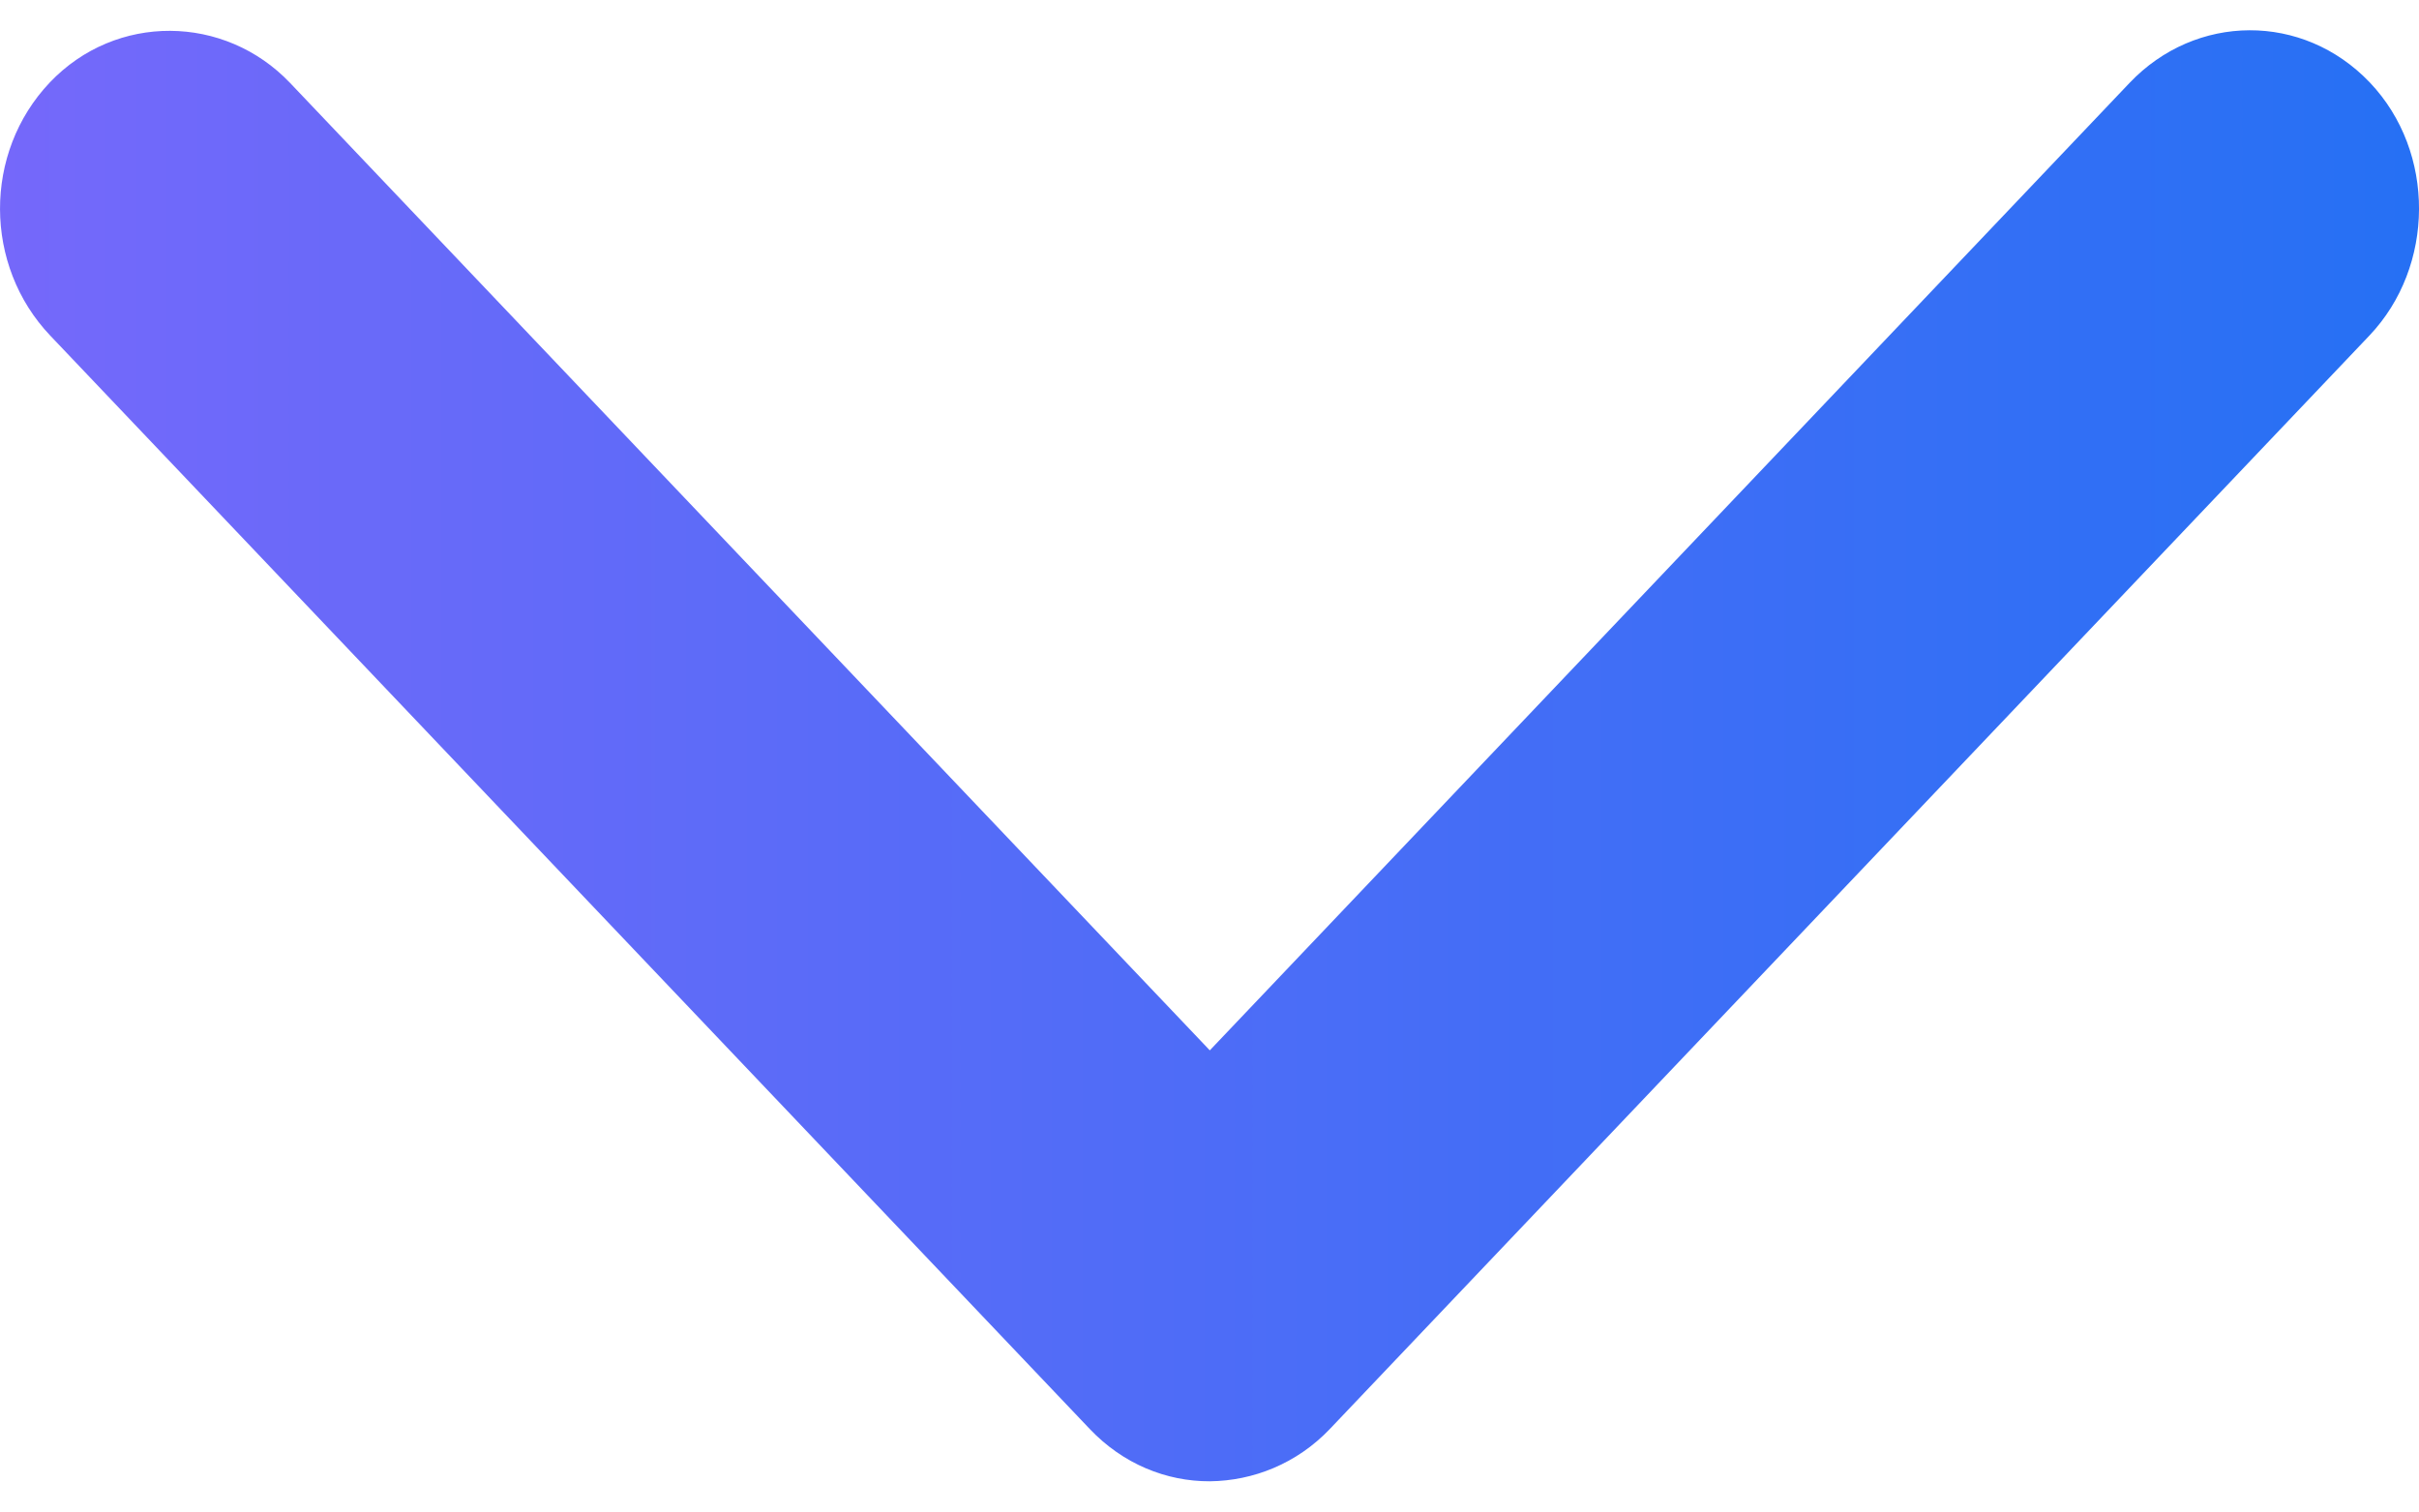
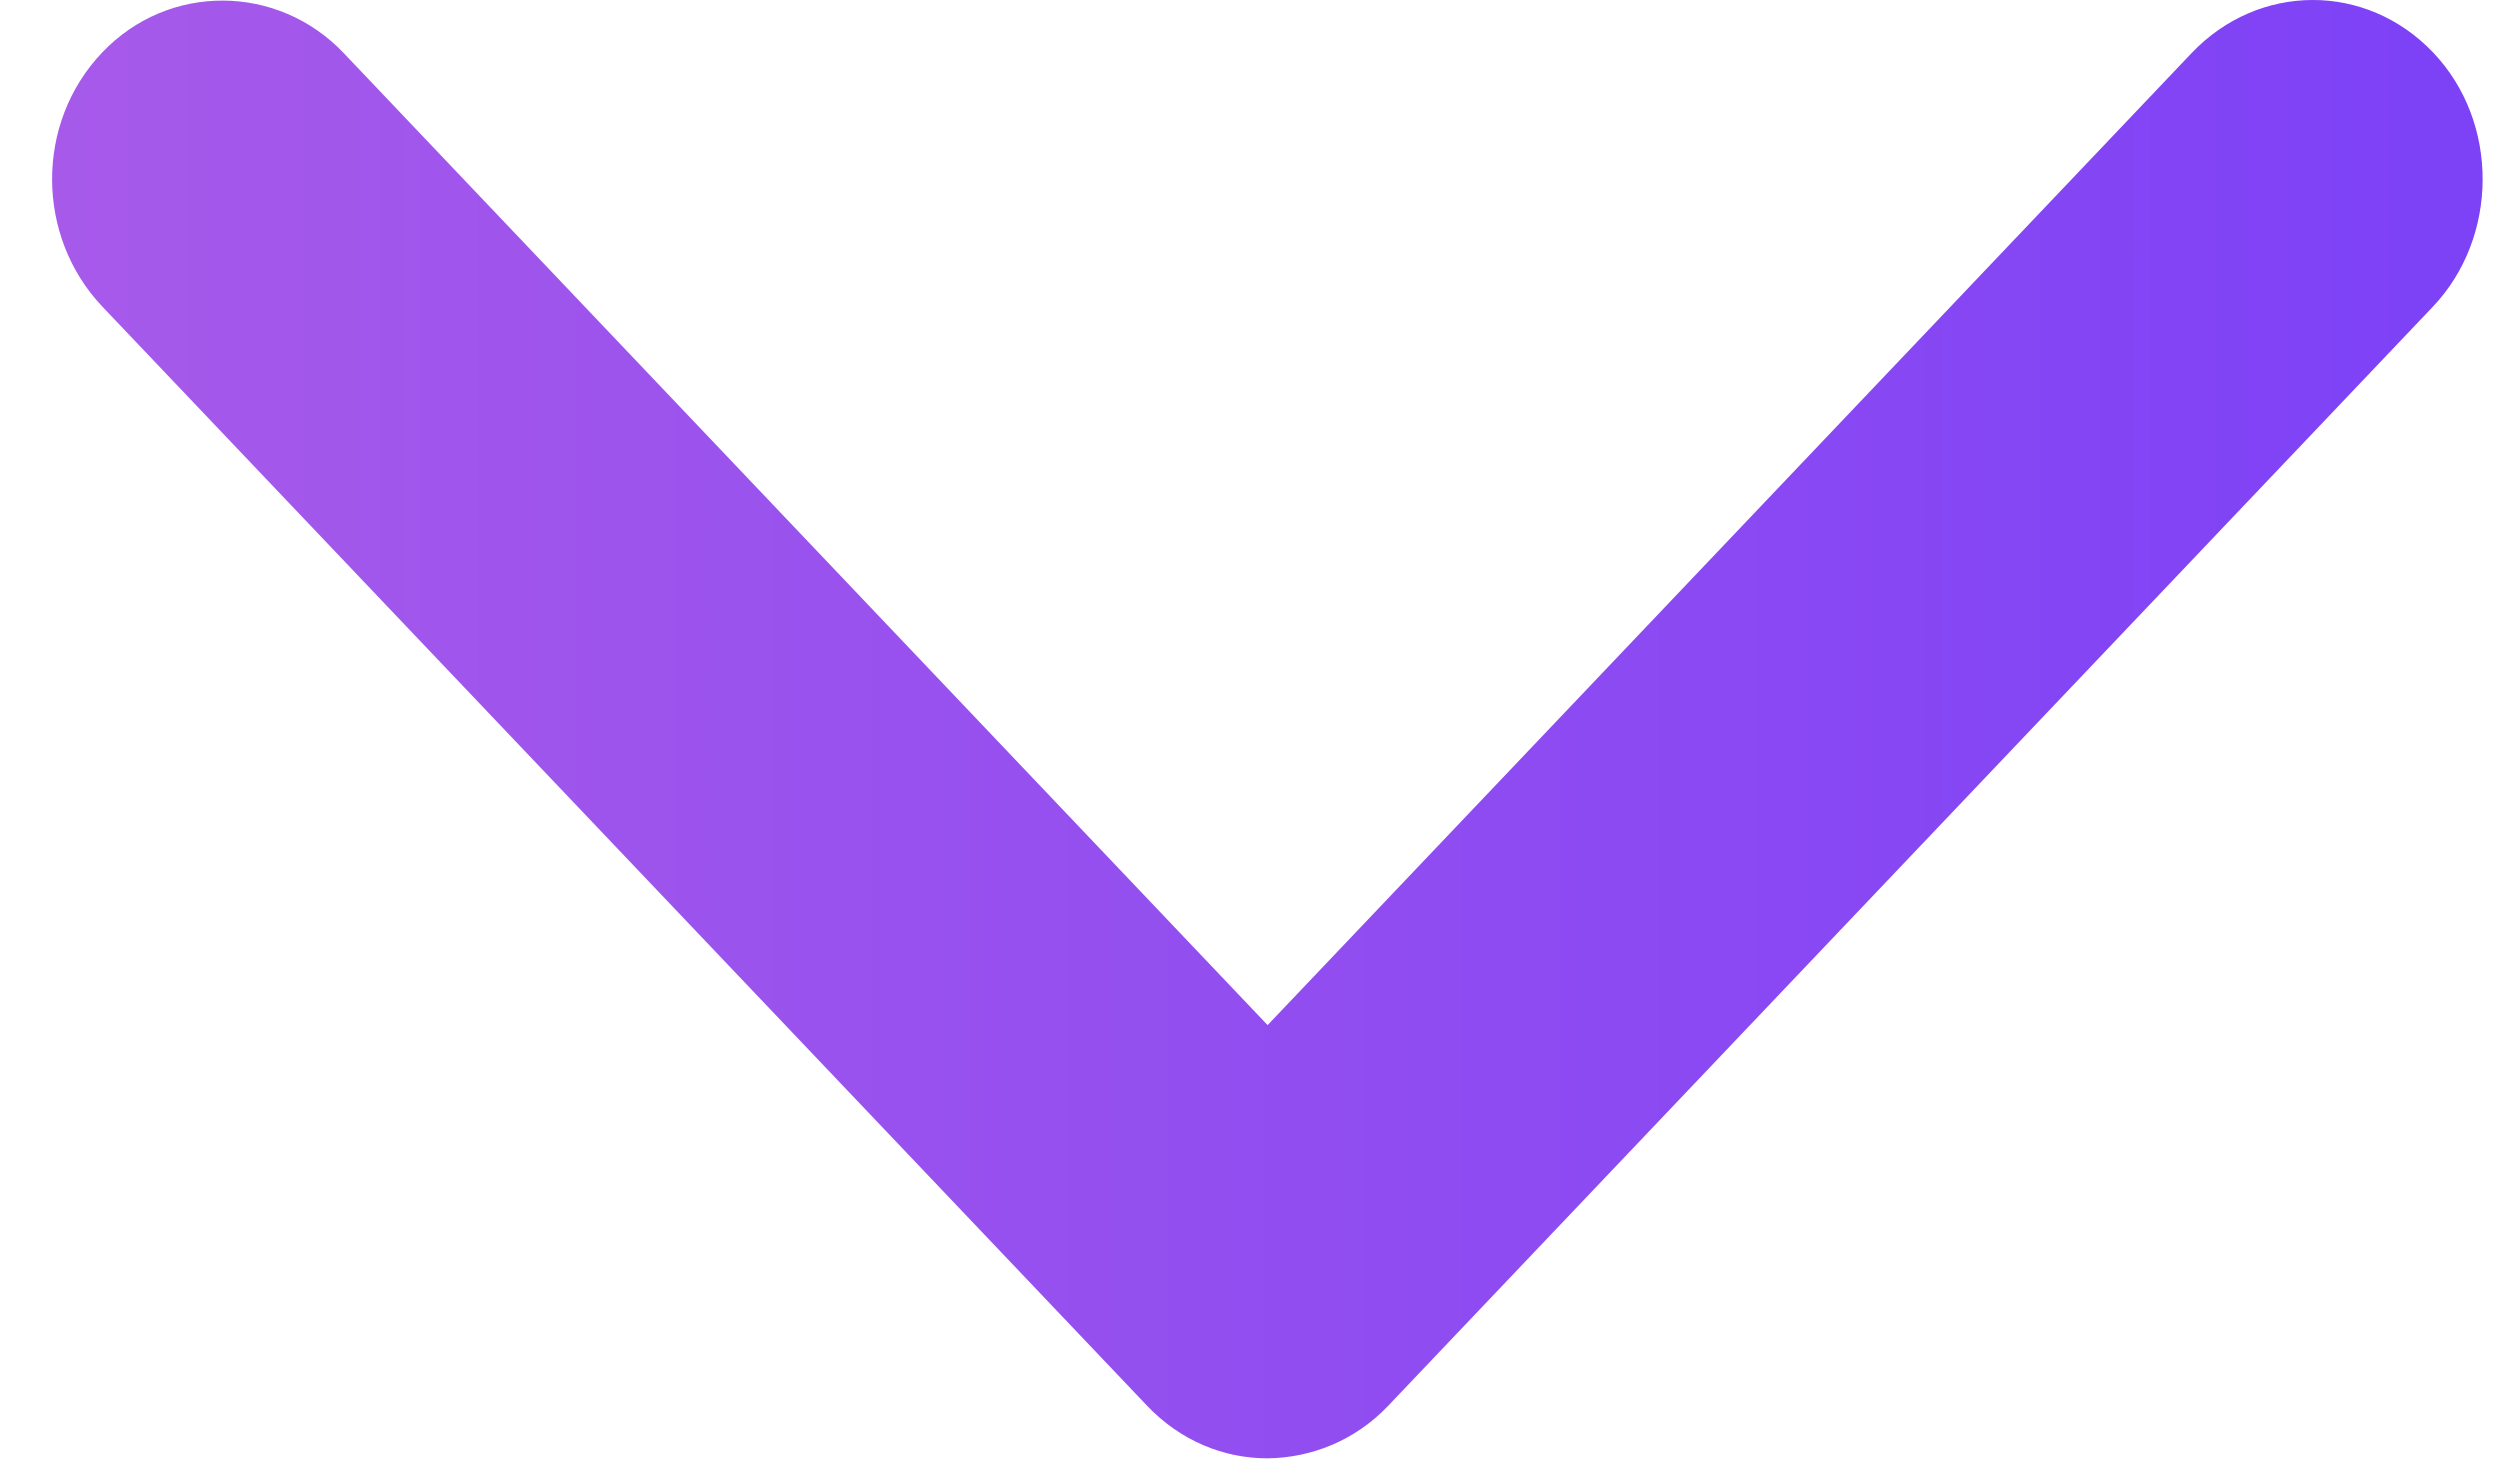
- <svg xmlns="http://www.w3.org/2000/svg" width="16" height="10" viewBox="0 0 16 10" fill="none">
-   <path fill-rule="evenodd" clip-rule="evenodd" d="M8.002 6.949L1.919 0.549C1.486 0.094 0.767 0.085 0.329 0.546C-0.112 1.011 -0.108 1.757 0.332 2.22L7.208 9.454C7.428 9.686 7.715 9.801 8.002 9.8C8.288 9.797 8.577 9.684 8.796 9.454L15.672 2.22C16.105 1.764 16.113 1.007 15.675 0.546C15.233 0.082 14.524 0.087 14.085 0.549L8.002 6.949Z" fill="url(#paint0_linear_3331_11028)" />
+ <svg xmlns="http://www.w3.org/2000/svg" width="24" height="14" viewBox="0 0 24 14" fill="none">
+   <path fill-rule="evenodd" clip-rule="evenodd" d="M12.169 9.841L3.299 0.509C2.668 -0.155 1.619 -0.168 0.98 0.505C0.336 1.182 0.343 2.27 0.984 2.945L11.012 13.495C11.333 13.833 11.751 14.001 12.17 14C12.587 13.995 13.008 13.831 13.327 13.495L23.355 2.945C23.986 2.281 23.998 1.177 23.359 0.505C22.715 -0.172 21.682 -0.166 21.04 0.509L12.169 9.841Z" fill="url(#paint0_linear_554_1565)" />
  <defs>
-     <linearGradient id="paint0_linear_3331_11028" x1="-4.639" y1="5" x2="23.195" y2="5" gradientUnits="userSpaceOnUse">
-       <stop stop-color="#8C66FC" />
-       <stop offset="1" stop-color="#0274F1" />
+     <linearGradient id="paint0_linear_554_1565" x1="-6.265" y1="7" x2="34.326" y2="7" gradientUnits="userSpaceOnUse">
+       <stop stop-color="#B361E6" />
+       <stop offset="1" stop-color="#6A36FC" />
    </linearGradient>
  </defs>
</svg>
